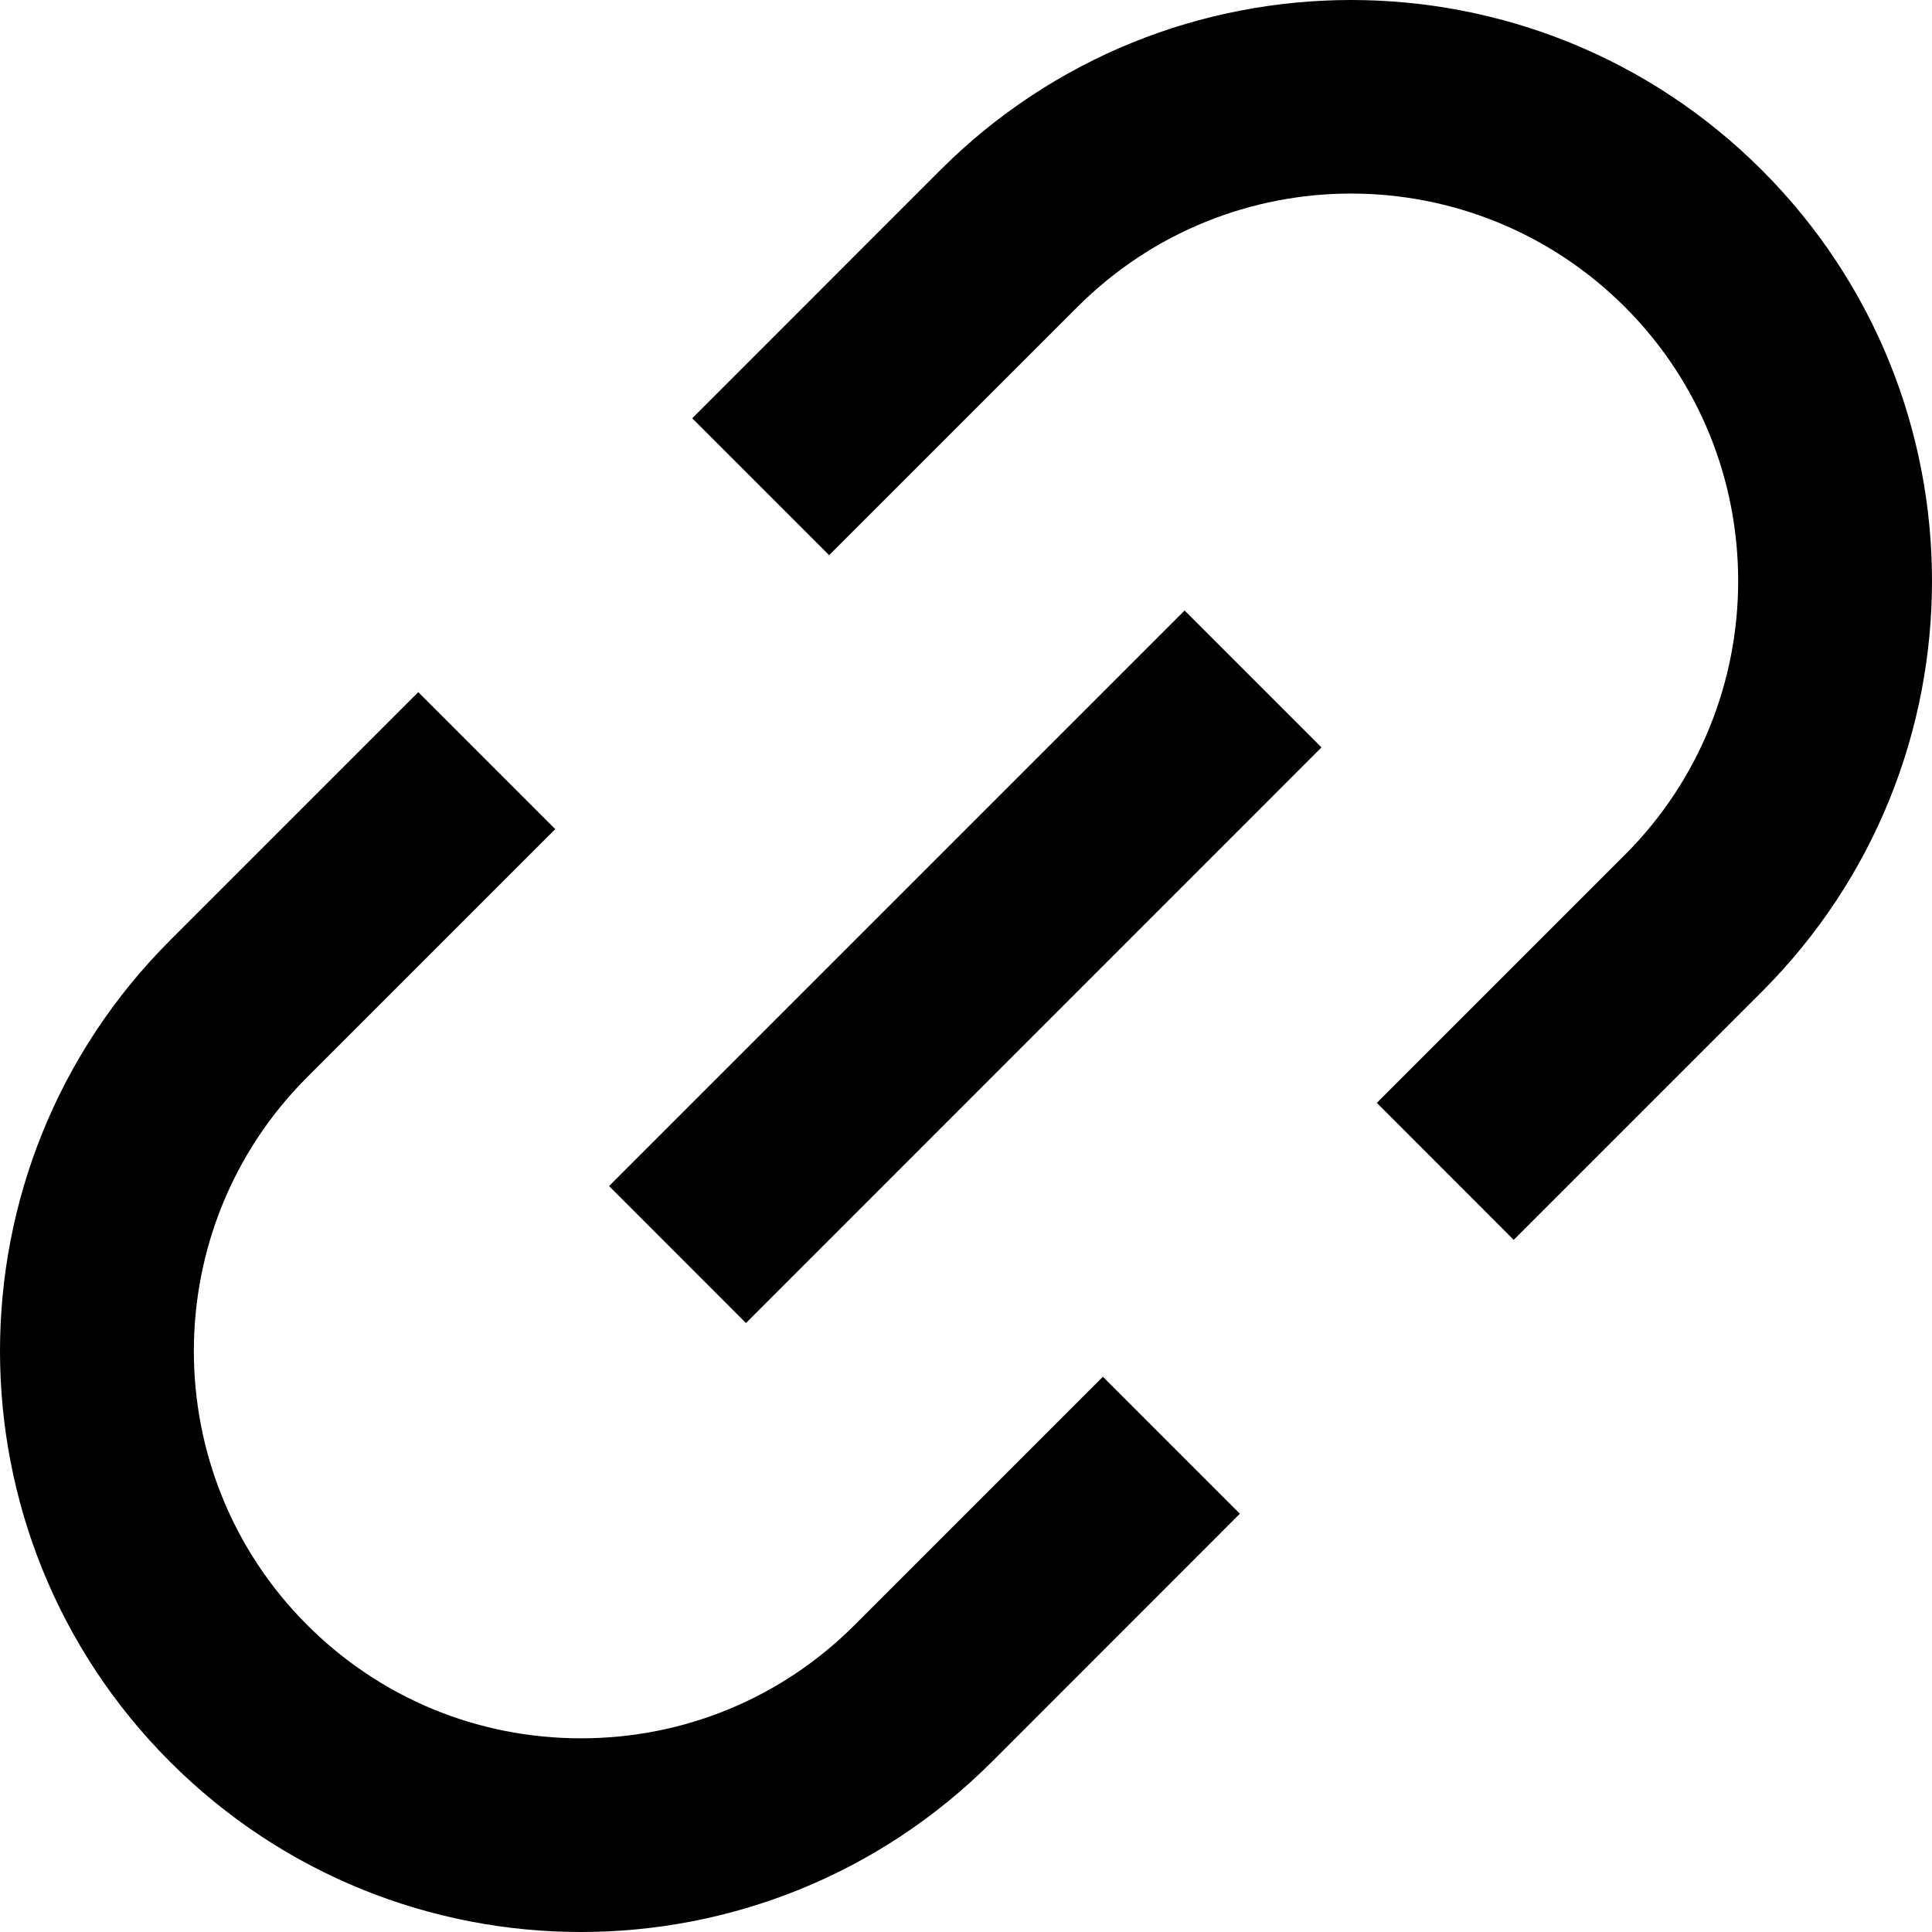
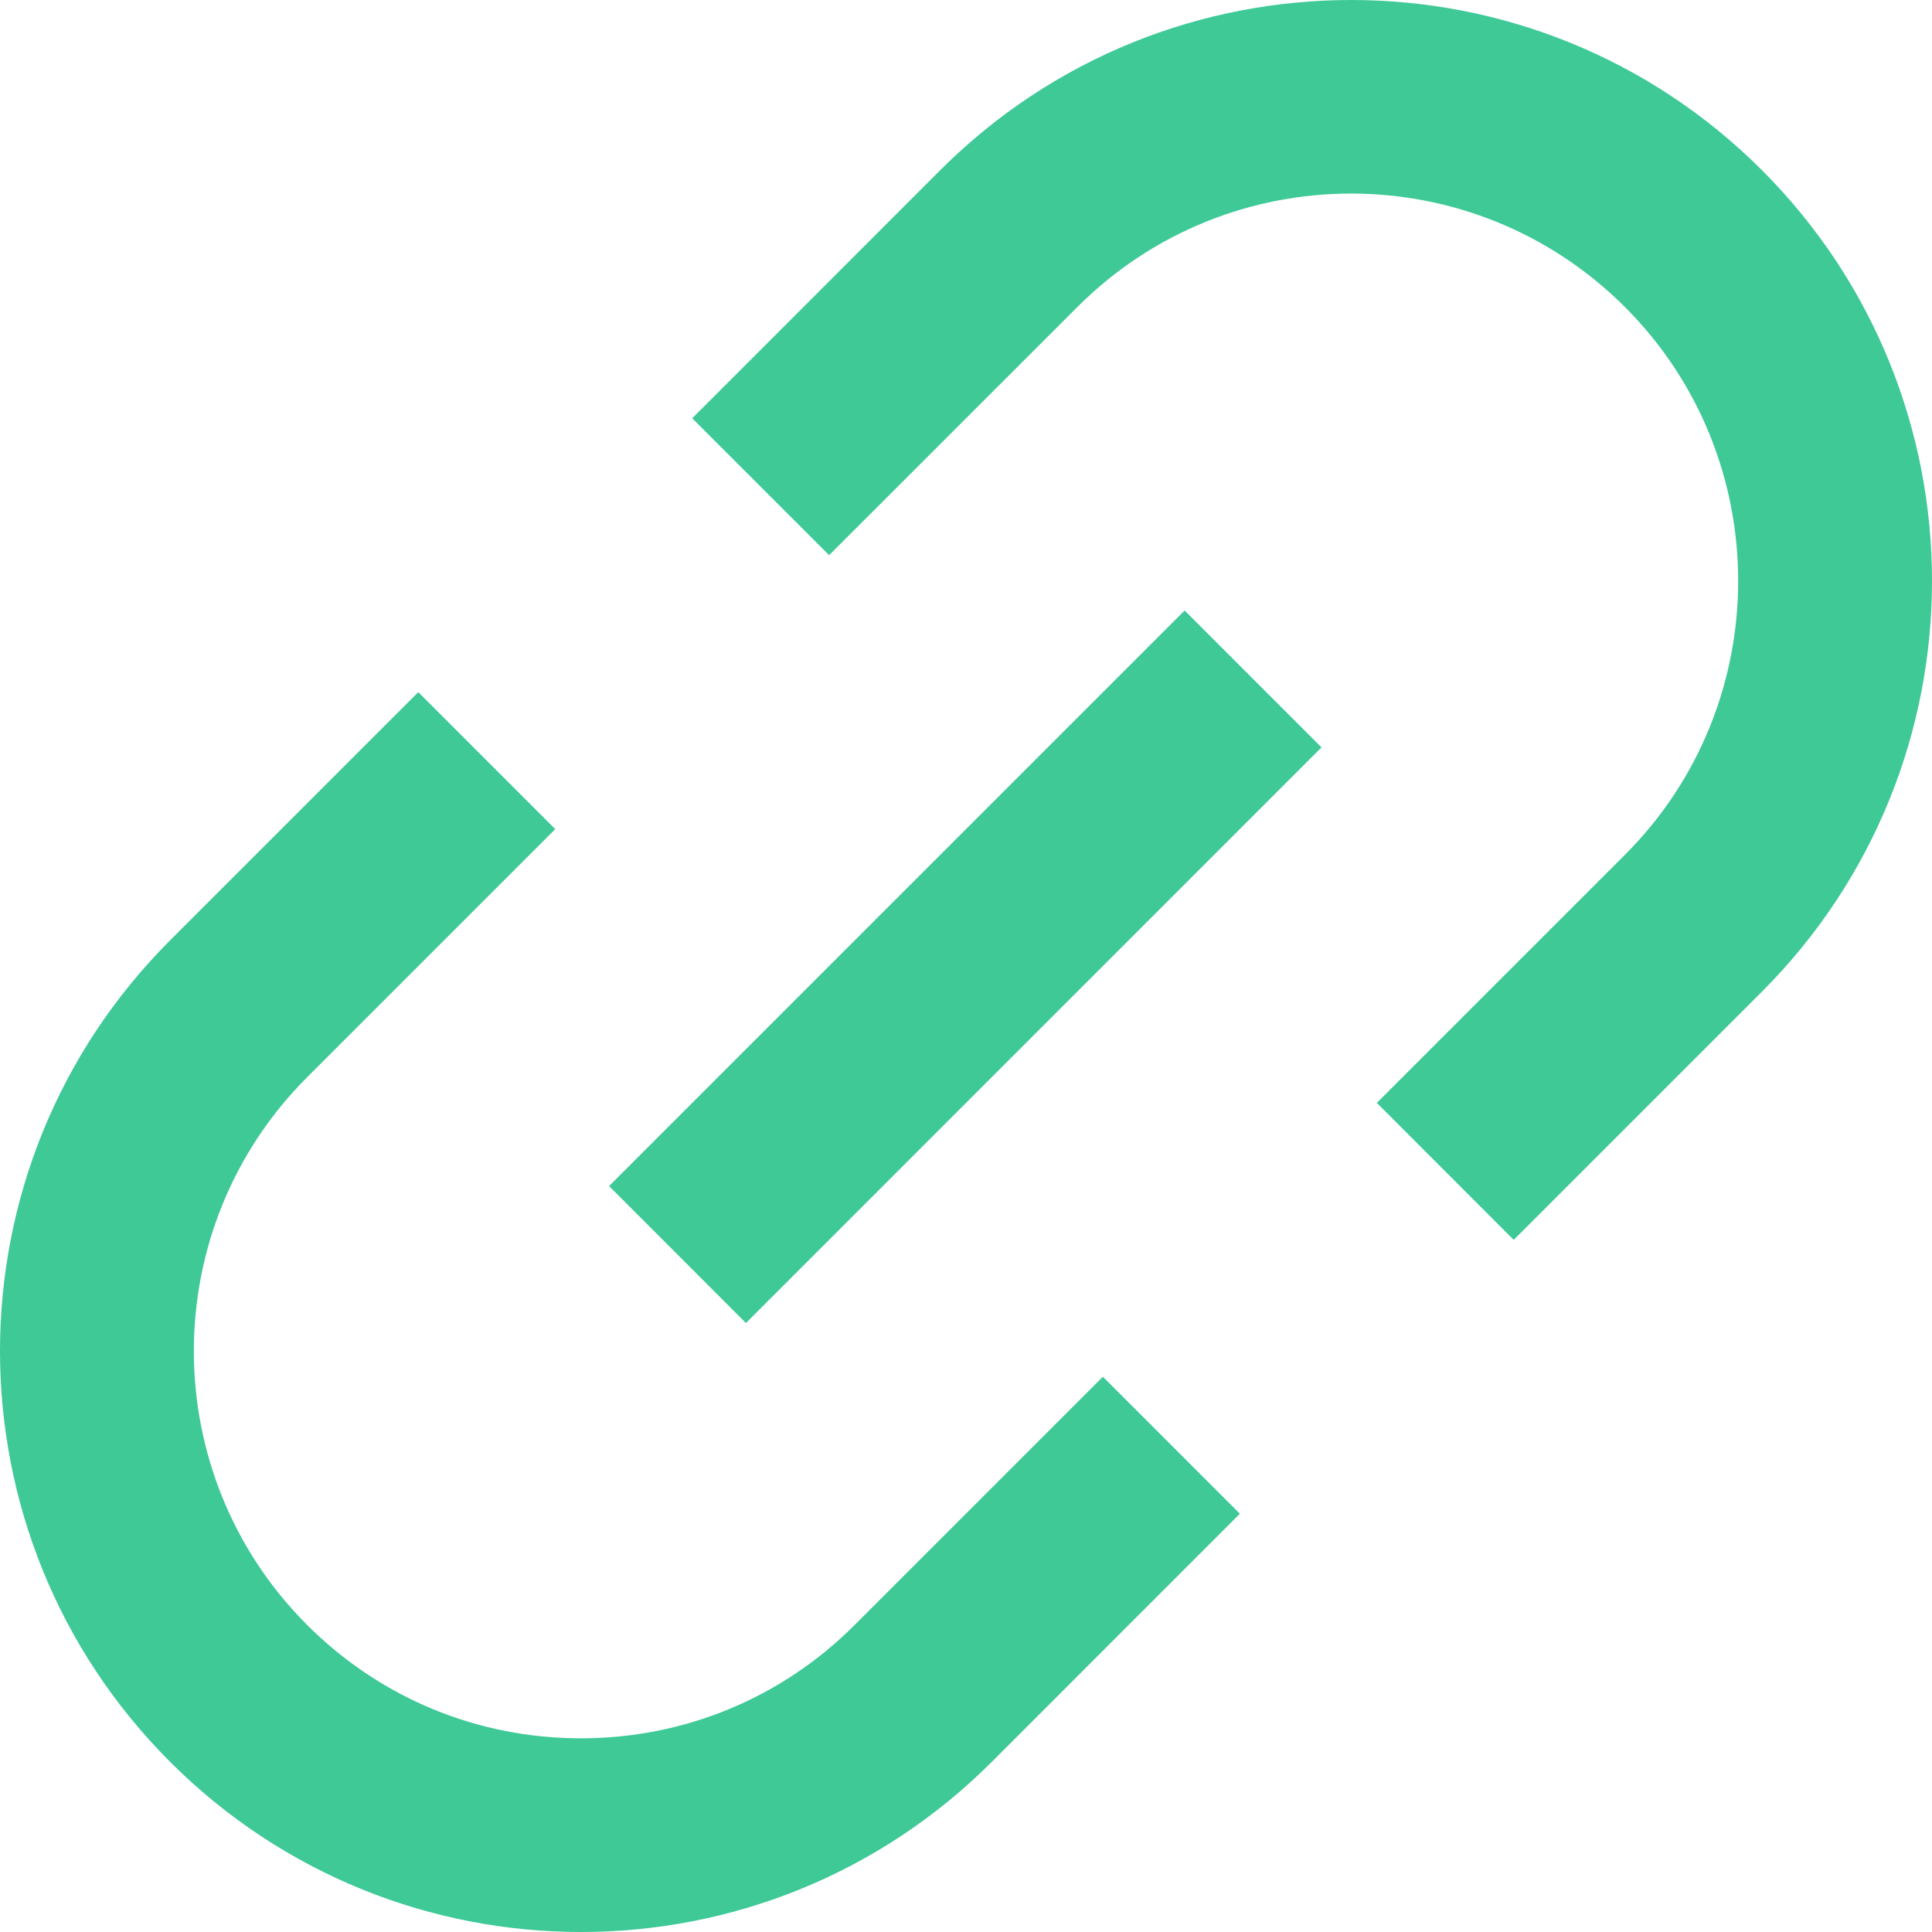
<svg xmlns="http://www.w3.org/2000/svg" width="800px" height="800px" viewBox="0 0 20 20" version="1.1">
  <defs>

</defs>
  <g id="Page-1" stroke="none" stroke-width="1" fill="none" fill-rule="evenodd">
-     <g id="Dribbble-Light-Preview" transform="translate(-380, -3279)" fill="#000000">
+     <g id="Dribbble-Light-Preview" transform="translate(-380, -3279)" fill="#3EC997">
      <g id="icons" transform="translate(56, 160)">
        <path d="M342.239,3120.761 C339.89,3118.413 336.083,3118.413 333.734,3120.761 L331.166,3123.33 L332.583,3124.747 L335.152,3122.179 C336.718,3120.612 339.254,3120.612 340.822,3122.179 C342.384,3123.742 342.384,3126.285 340.822,3127.848 L338.253,3130.417 L339.67,3131.835 L342.239,3129.266 C344.587,3126.917 344.587,3123.11 342.239,3120.761 L342.239,3120.761 Z M332.848,3135.821 C332.092,3136.578 331.084,3136.995 330.014,3136.995 C328.943,3136.995 327.936,3136.578 327.179,3135.821 C325.616,3134.258 325.616,3131.714 327.179,3130.152 L329.748,3127.583 L328.33,3126.165 L325.761,3128.734 C323.413,3131.082 323.413,3134.89 325.761,3137.239 C326.936,3138.413 328.474,3139 330.014,3139 C331.553,3139 333.092,3138.413 334.267,3137.239 L336.835,3134.67 L335.417,3133.252 L332.848,3135.821 Z M336.263,3125.32 L337.68,3126.737 L331.722,3132.696 L330.305,3131.278 L336.263,3125.32 Z" id="link_round-[#1110]">

</path>
      </g>
    </g>
  </g>
</svg>
